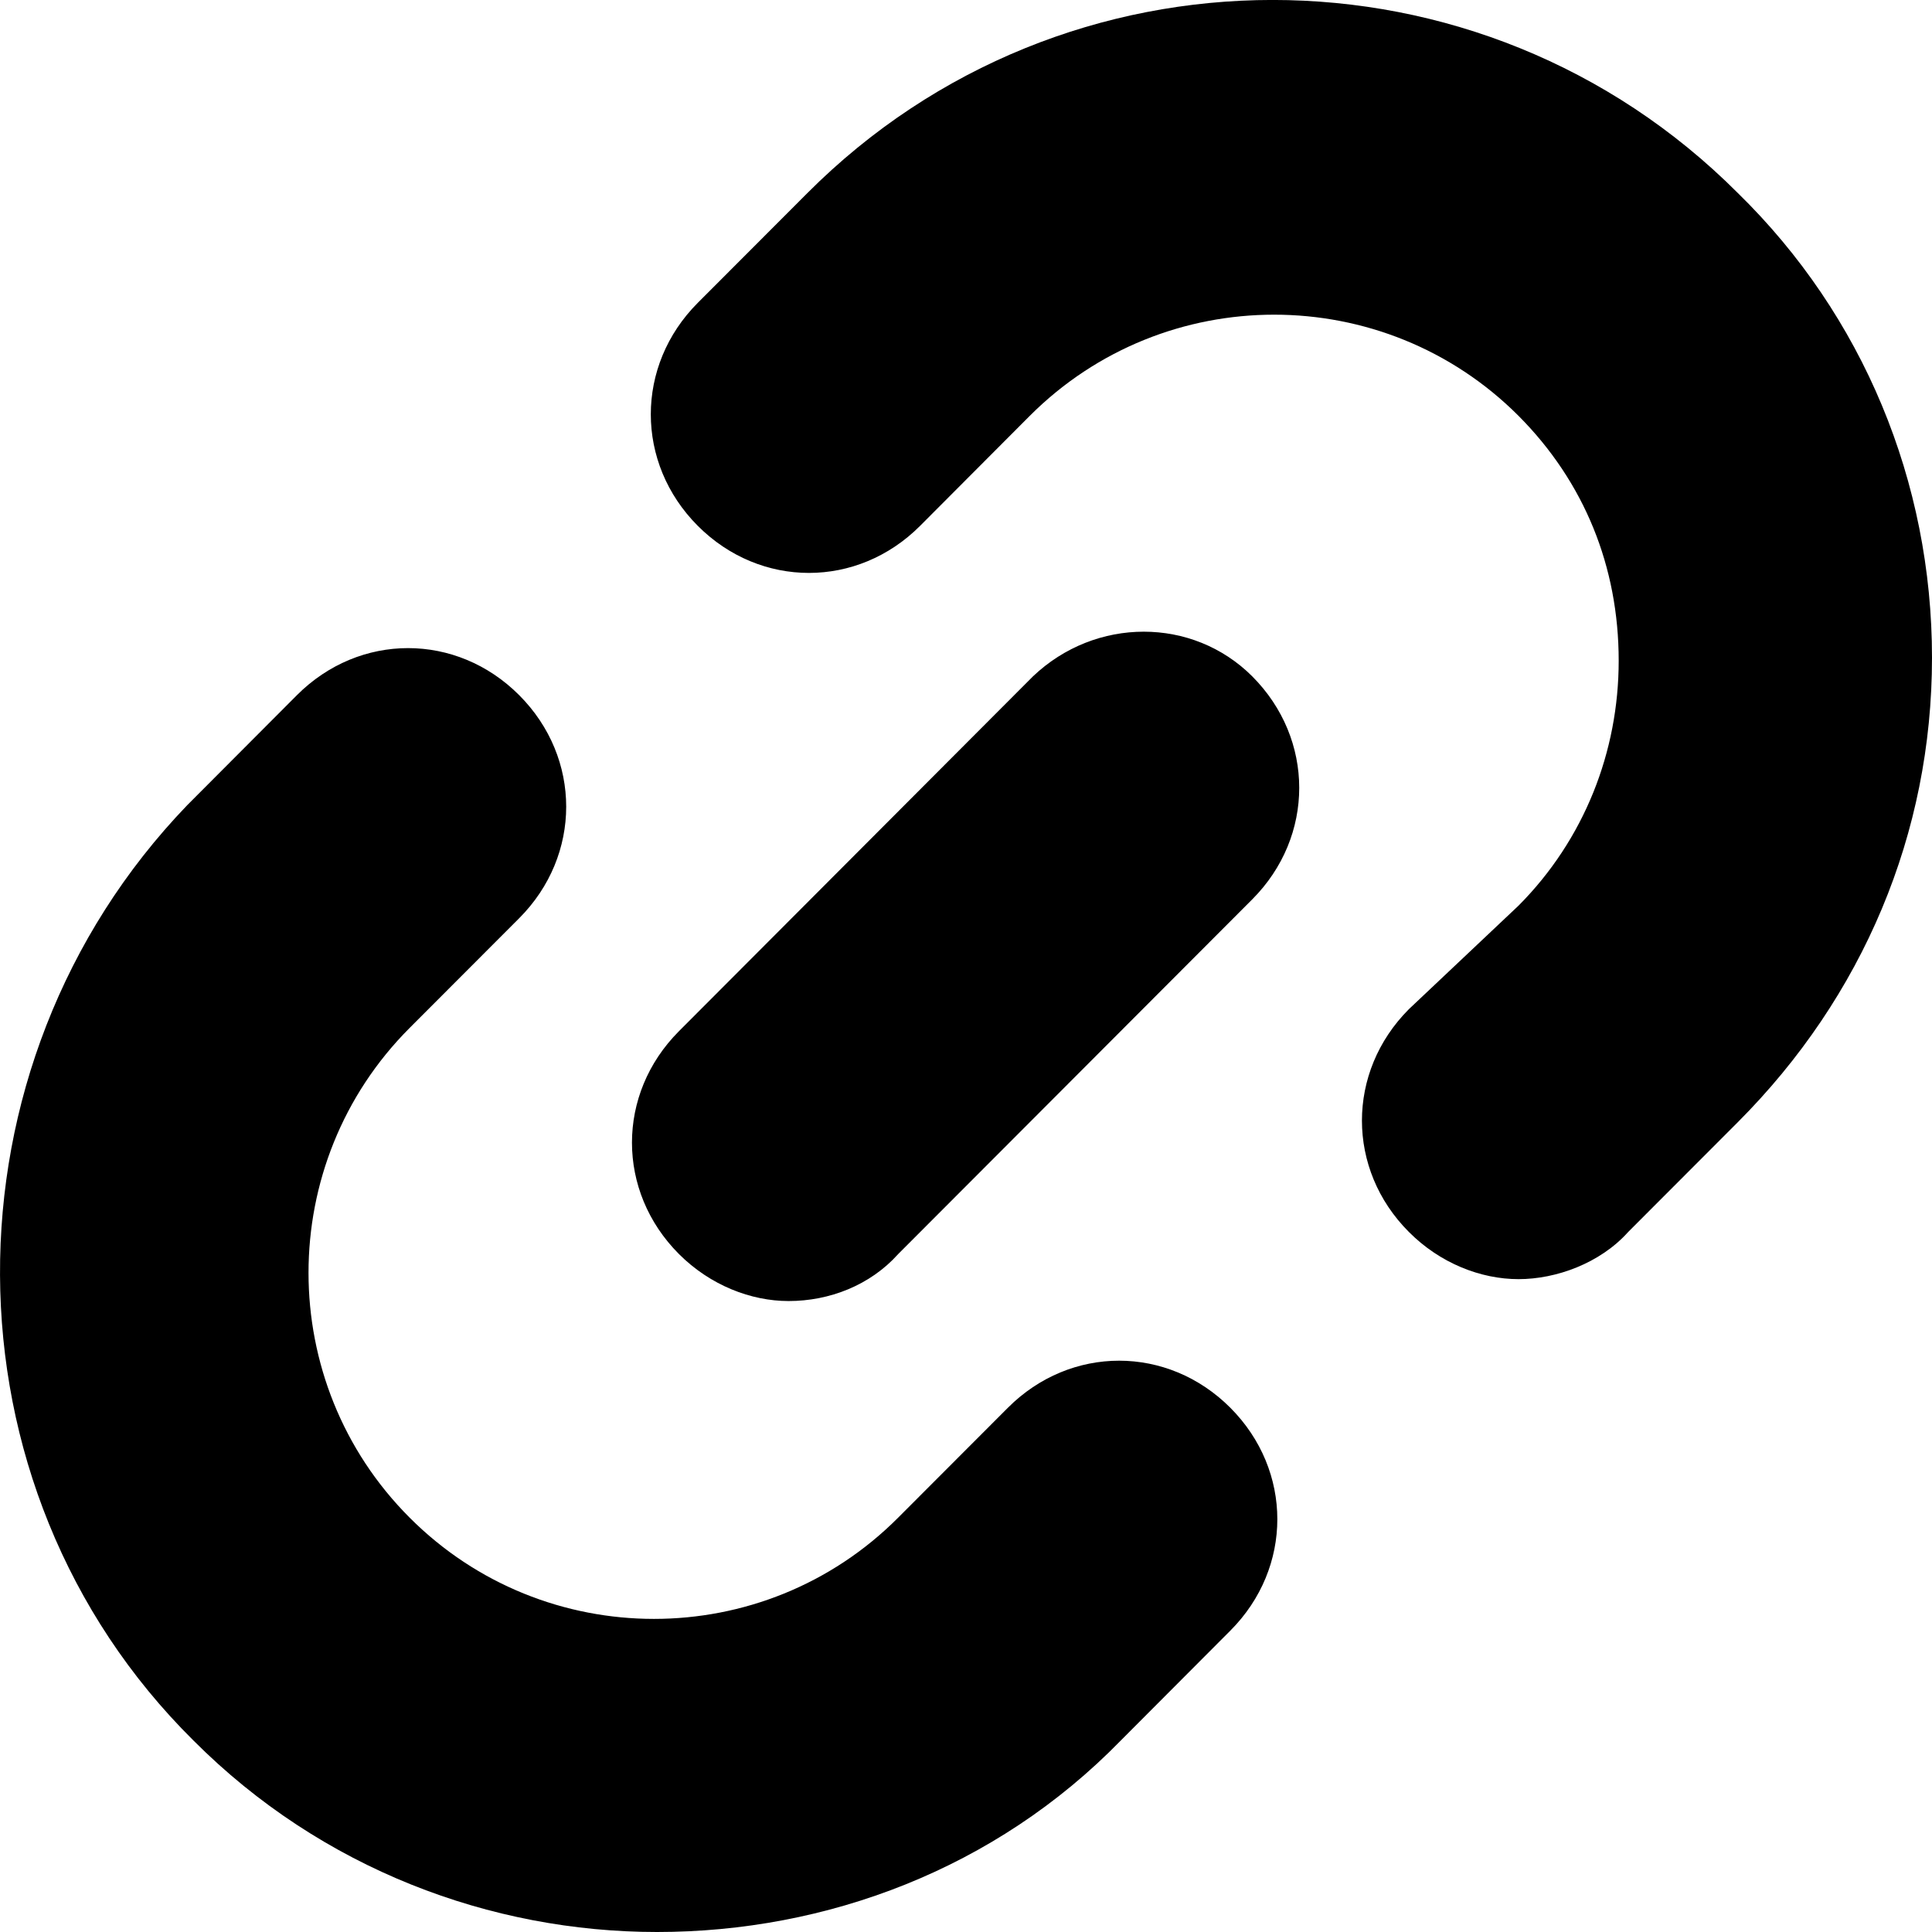
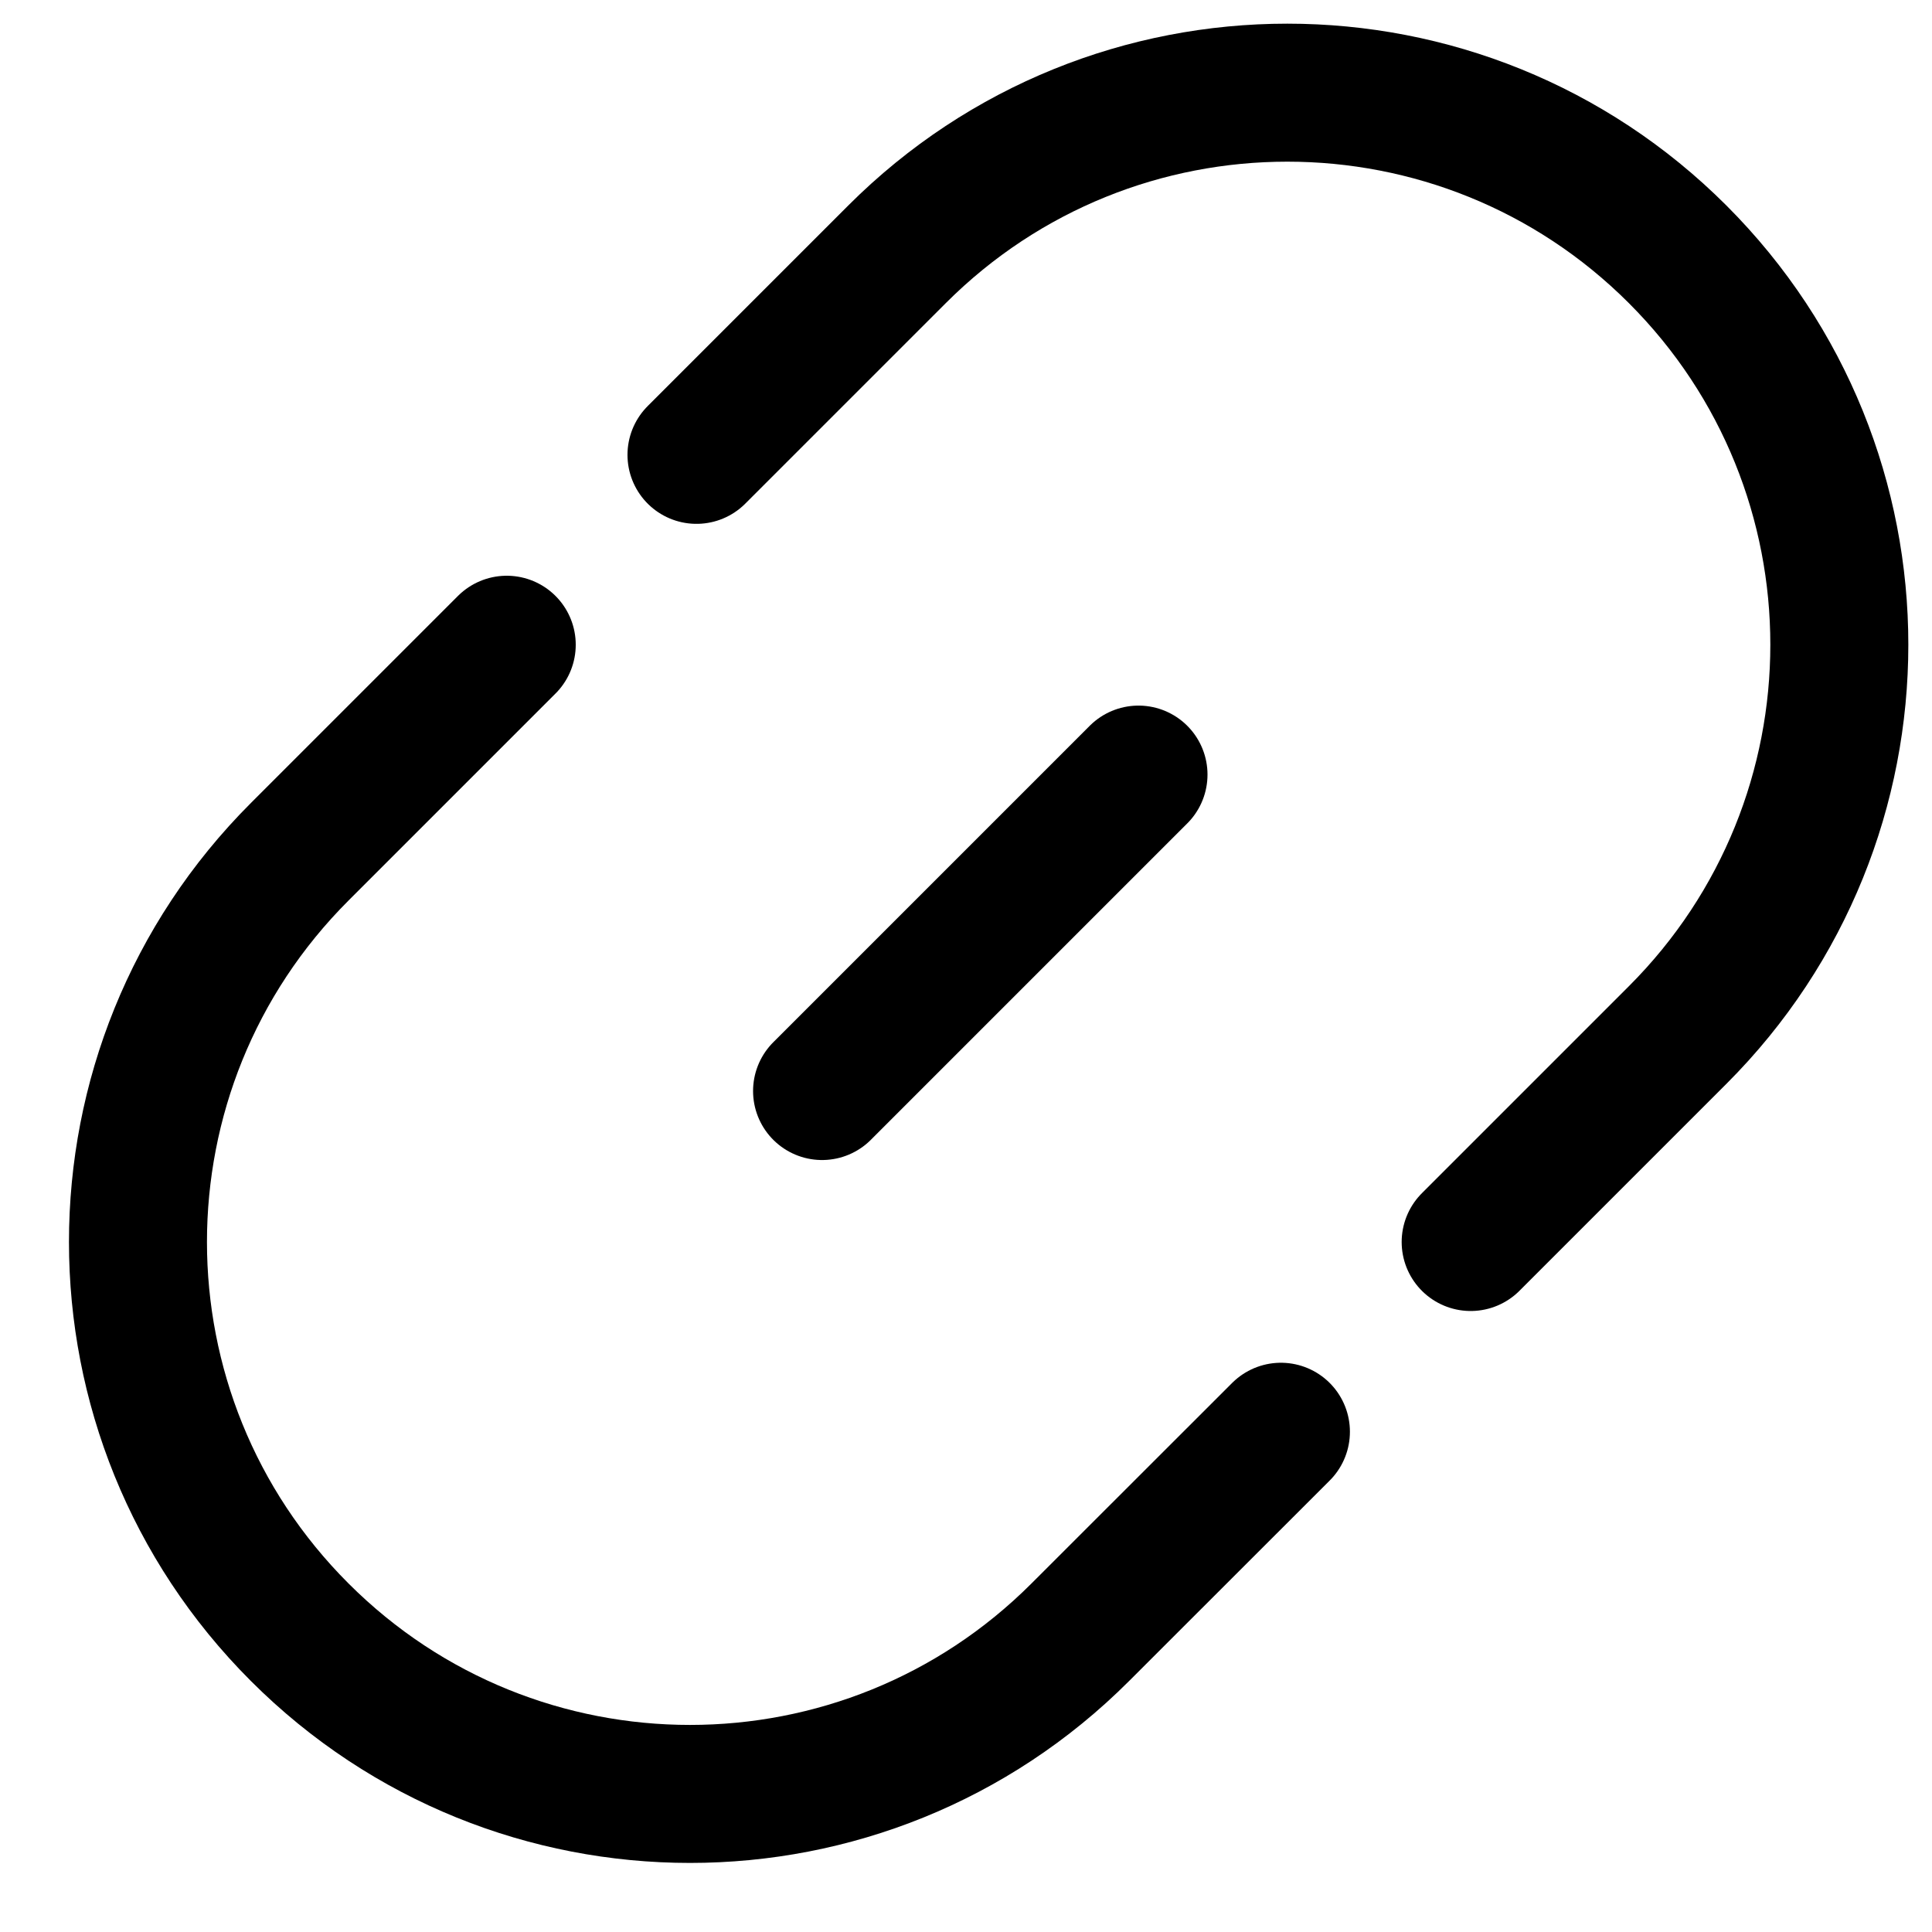
- <svg xmlns="http://www.w3.org/2000/svg" width="12" height="12" viewBox="0 0 12 12">
-   <path fill-rule="evenodd" clip-rule="evenodd" d="M8.751 6.268C8.362 6.658 8.362 7.263 8.751 7.652C8.945 7.847 9.198 7.945 9.432 7.945C9.665 7.945 9.938 7.847 10.113 7.652L10.794 6.97C11.572 6.19 12 5.176 12 4.085C12 2.993 11.572 1.959 10.794 1.199C9.198 -0.4 6.61 -0.4 5.015 1.199L4.334 1.881C3.945 2.271 3.945 2.876 4.334 3.266C4.723 3.656 5.326 3.656 5.715 3.266L6.396 2.583C7.233 1.745 8.595 1.745 9.432 2.583C9.84 2.993 10.054 3.519 10.054 4.104C10.054 4.669 9.84 5.215 9.432 5.625L8.751 6.268ZM1.202 10.811C1.999 11.61 3.05 12 4.081 12C5.132 12 6.182 11.61 6.961 10.811L7.642 10.128C8.031 9.738 8.031 9.134 7.642 8.744C7.253 8.354 6.649 8.354 6.26 8.744L5.579 9.426C4.743 10.265 3.381 10.265 2.544 9.426C1.707 8.588 1.707 7.223 2.544 6.385L3.225 5.703C3.614 5.313 3.614 4.708 3.225 4.318C2.836 3.928 2.233 3.928 1.844 4.318L1.163 5.001C-0.394 6.619 -0.394 9.231 1.202 10.811ZM4.217 6.405L6.416 4.201C6.805 3.831 7.408 3.831 7.778 4.201C8.167 4.591 8.167 5.196 7.778 5.586L5.579 7.789C5.404 7.984 5.151 8.081 4.898 8.081C4.665 8.081 4.412 7.984 4.217 7.789C3.828 7.399 3.828 6.795 4.217 6.405Z" />
+ <svg xmlns="http://www.w3.org/2000/svg" viewBox="0 0 14 14" fill="none">
+   <line x1="8.25" y1="5.613" x2="5.957" y2="7.906" stroke="black" stroke-linecap="round" />
+   <path d="M3.672 4.672L2.172 6.172C0.609 7.734 0.609 10.266 2.172 11.828C3.734 13.39 6.266 13.39 7.828 11.828L9.282 10.375" stroke="black" stroke-linecap="round" />
+   <path d="M10.657 9L12.157 7.5C13.719 5.938 13.719 3.405 12.157 1.843C10.595 0.281 8.062 0.281 6.5 1.843L5.047 3.296" stroke="black" stroke-linecap="round" />
</svg>
